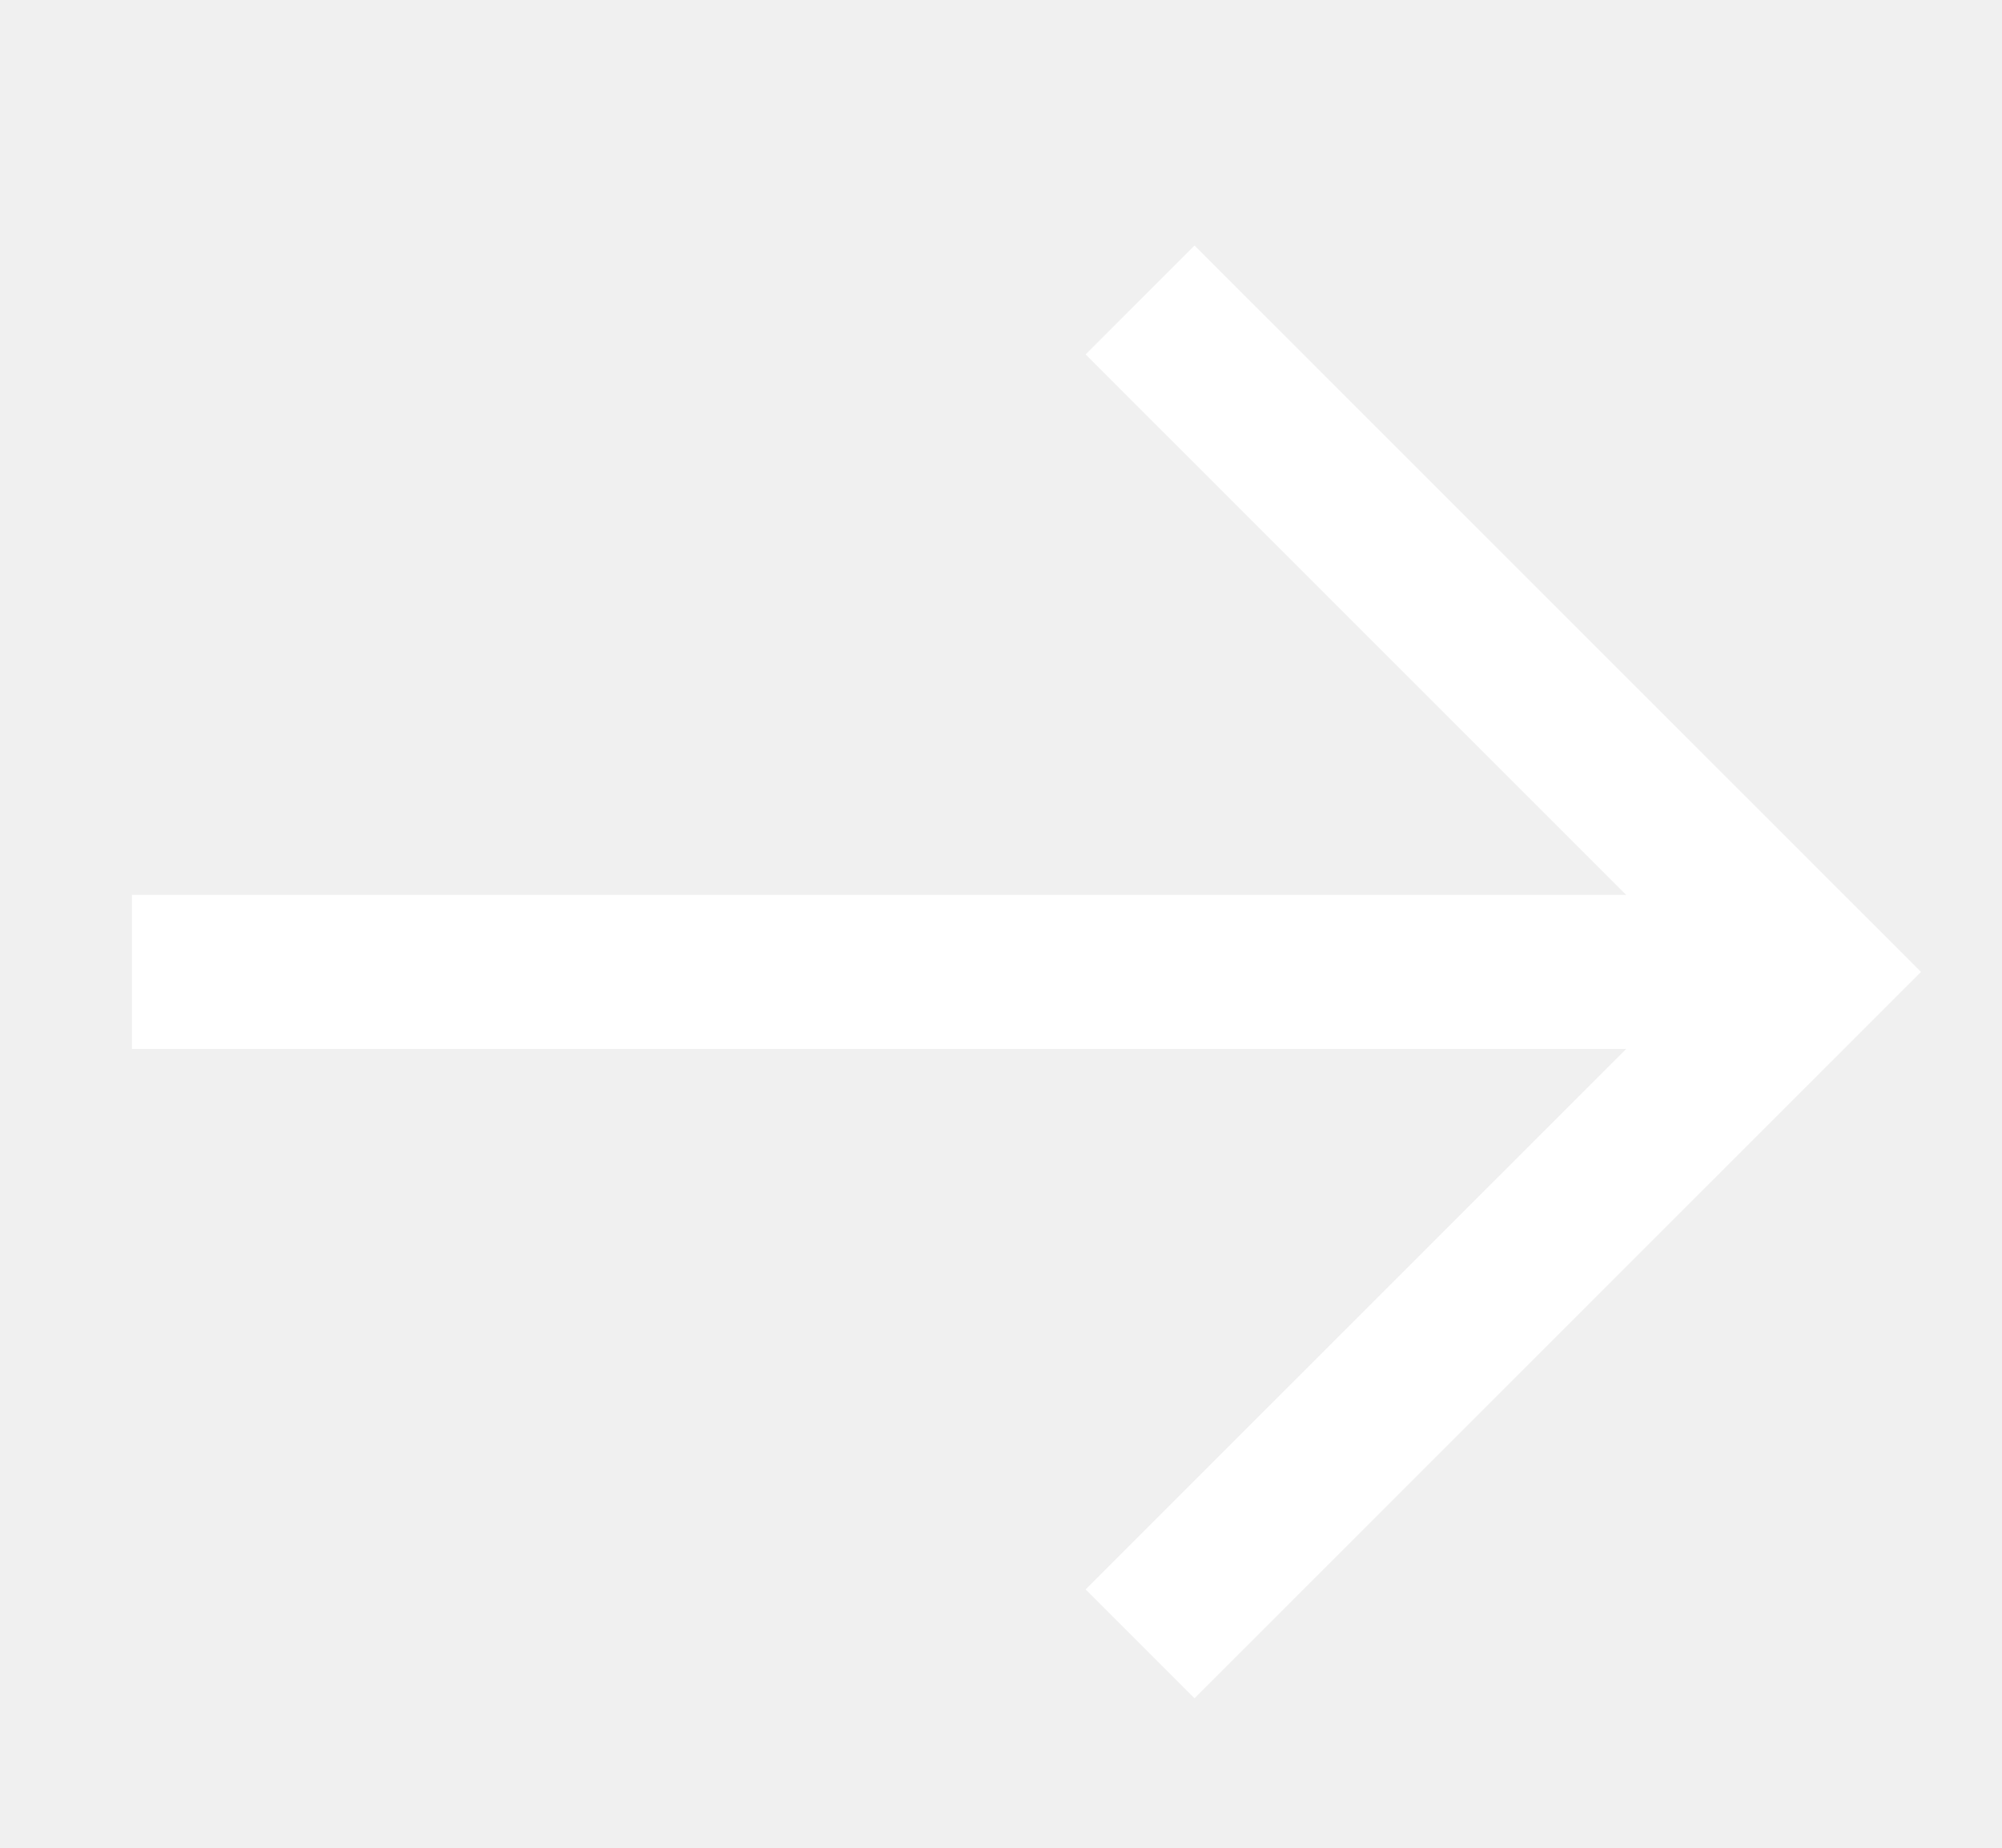
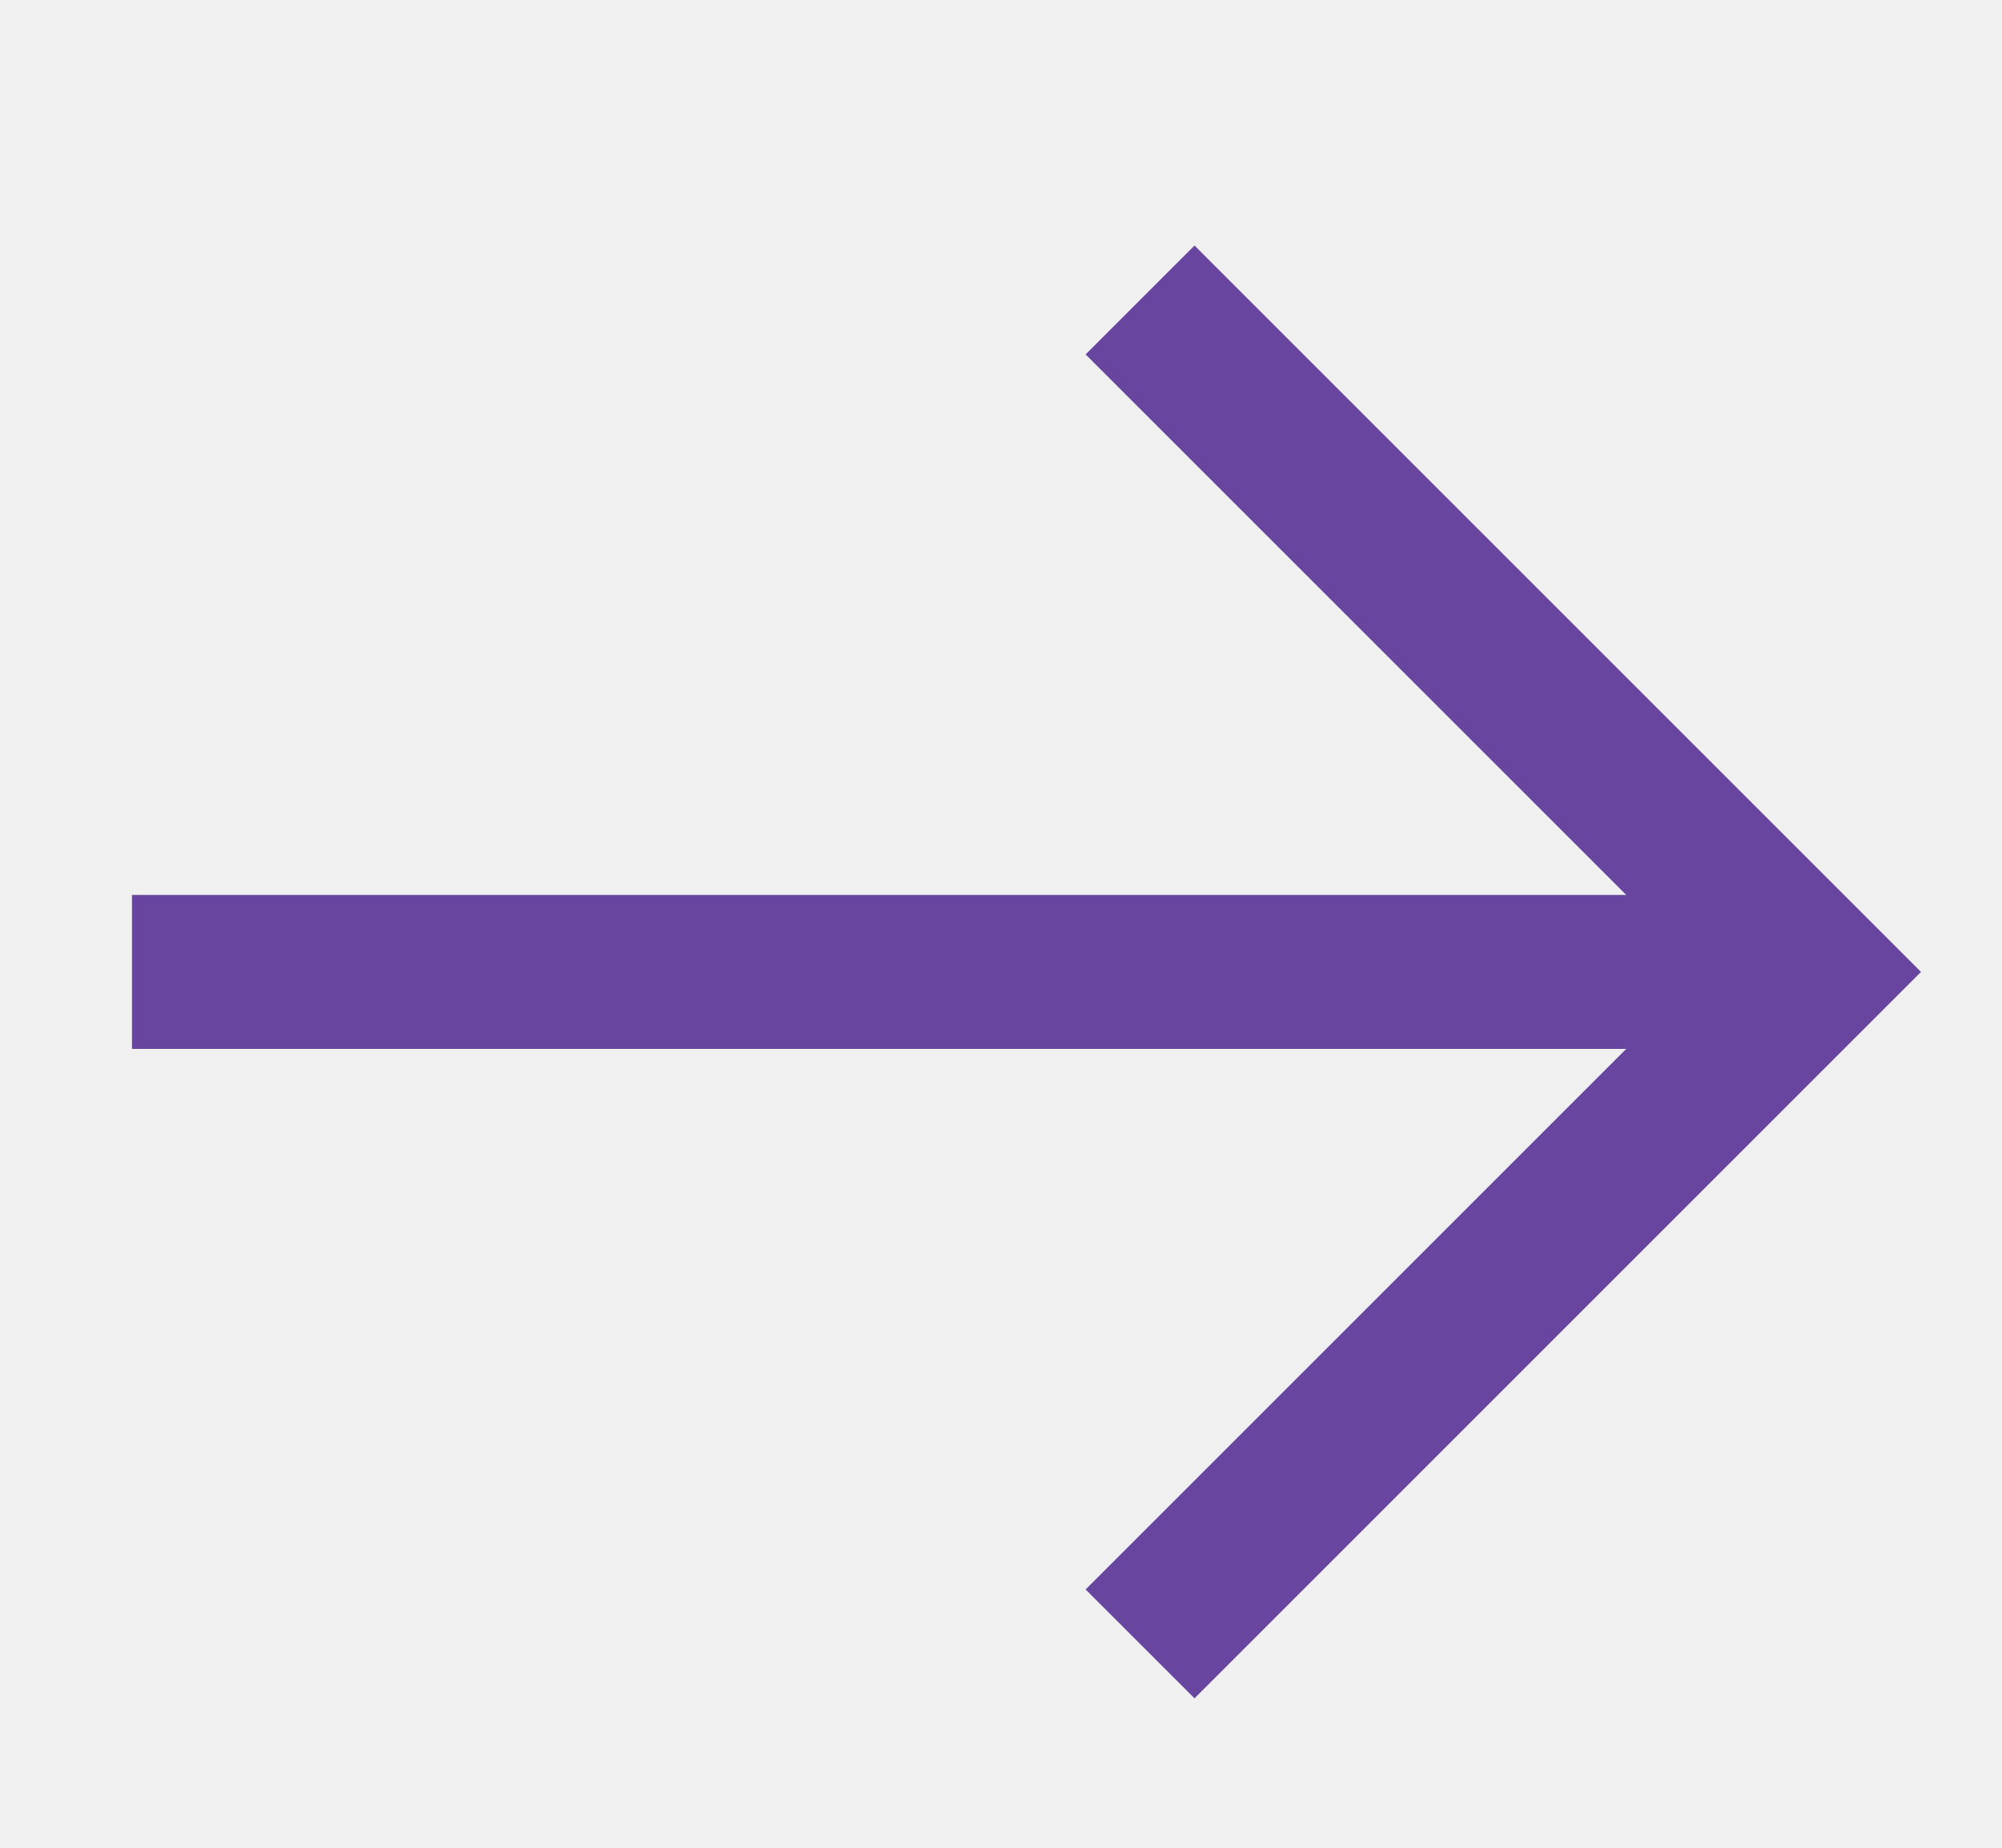
<svg xmlns="http://www.w3.org/2000/svg" width="13" height="12" viewBox="0 0 13 12" fill="none">
-   <path d="M11.767 6.312H0.857" stroke="#fff" />
-   <path d="M7.403 10.676L11.767 6.312L7.403 1.948" stroke="#fff" />
+   <path d="M11.767 6.312H0.857" stroke="#6846A0" />
+   <path d="M7.403 10.676L11.767 6.312L7.403 1.948" stroke="#6846A0" />
</svg>
